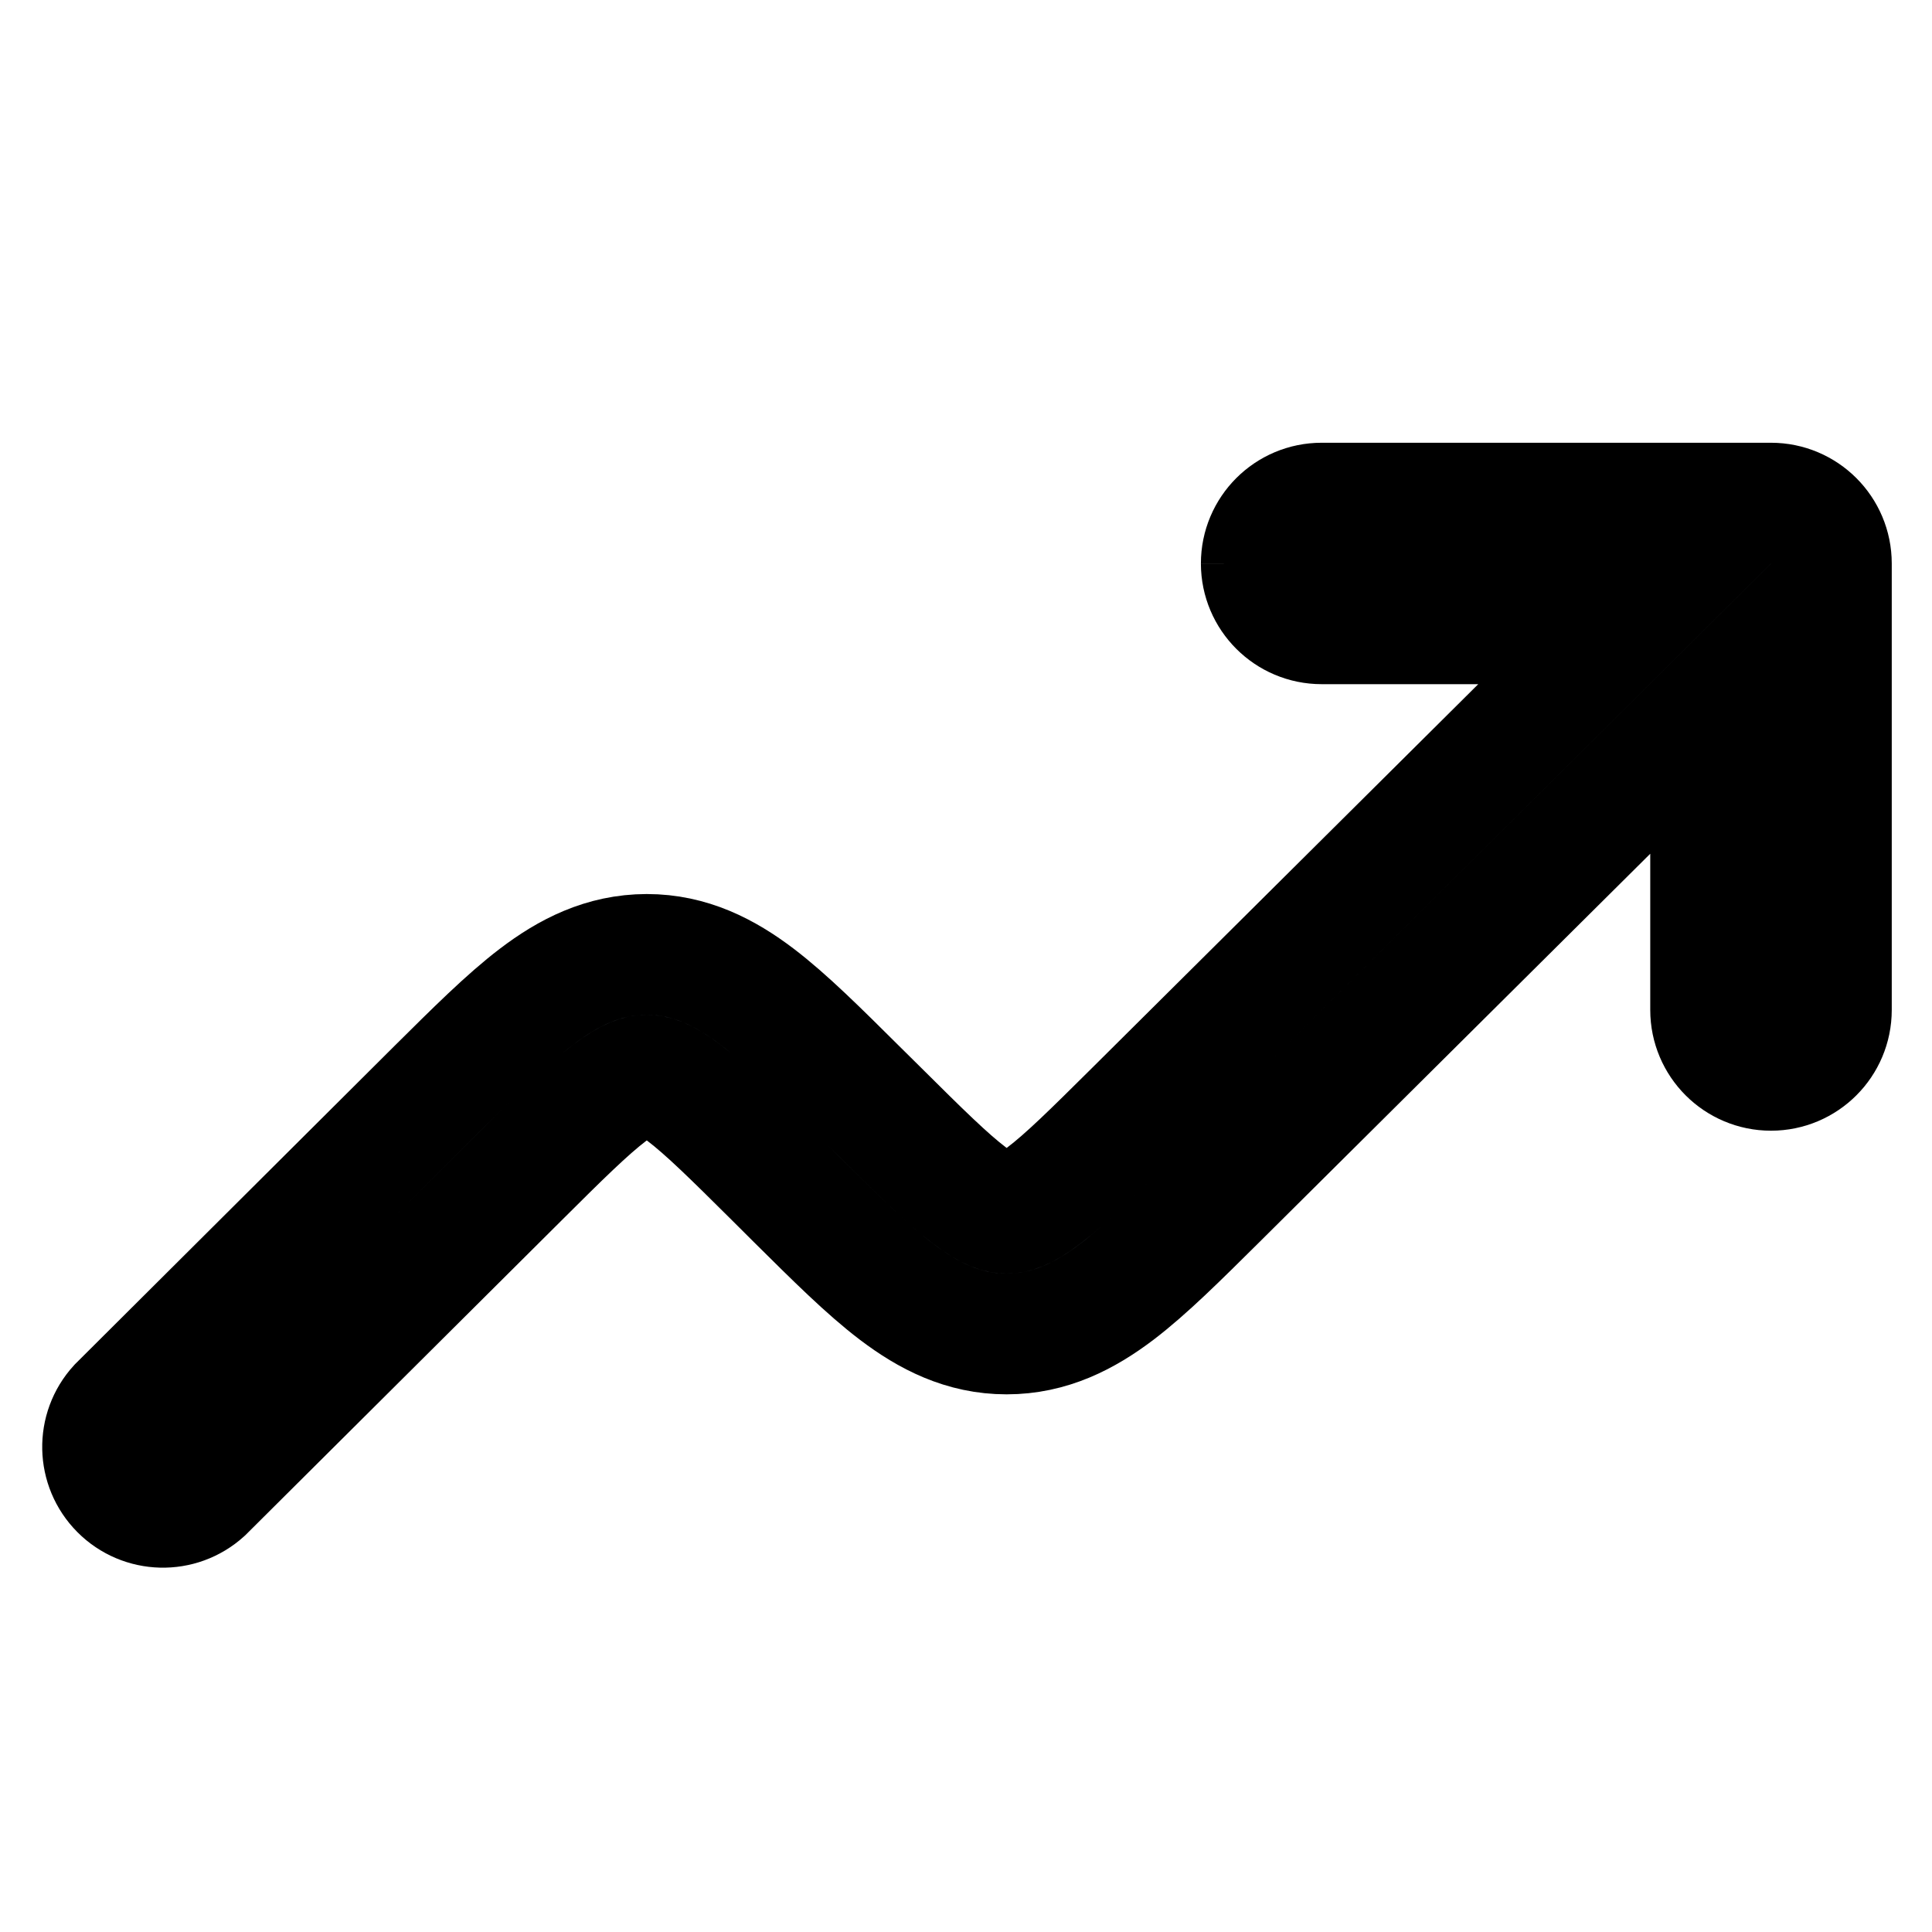
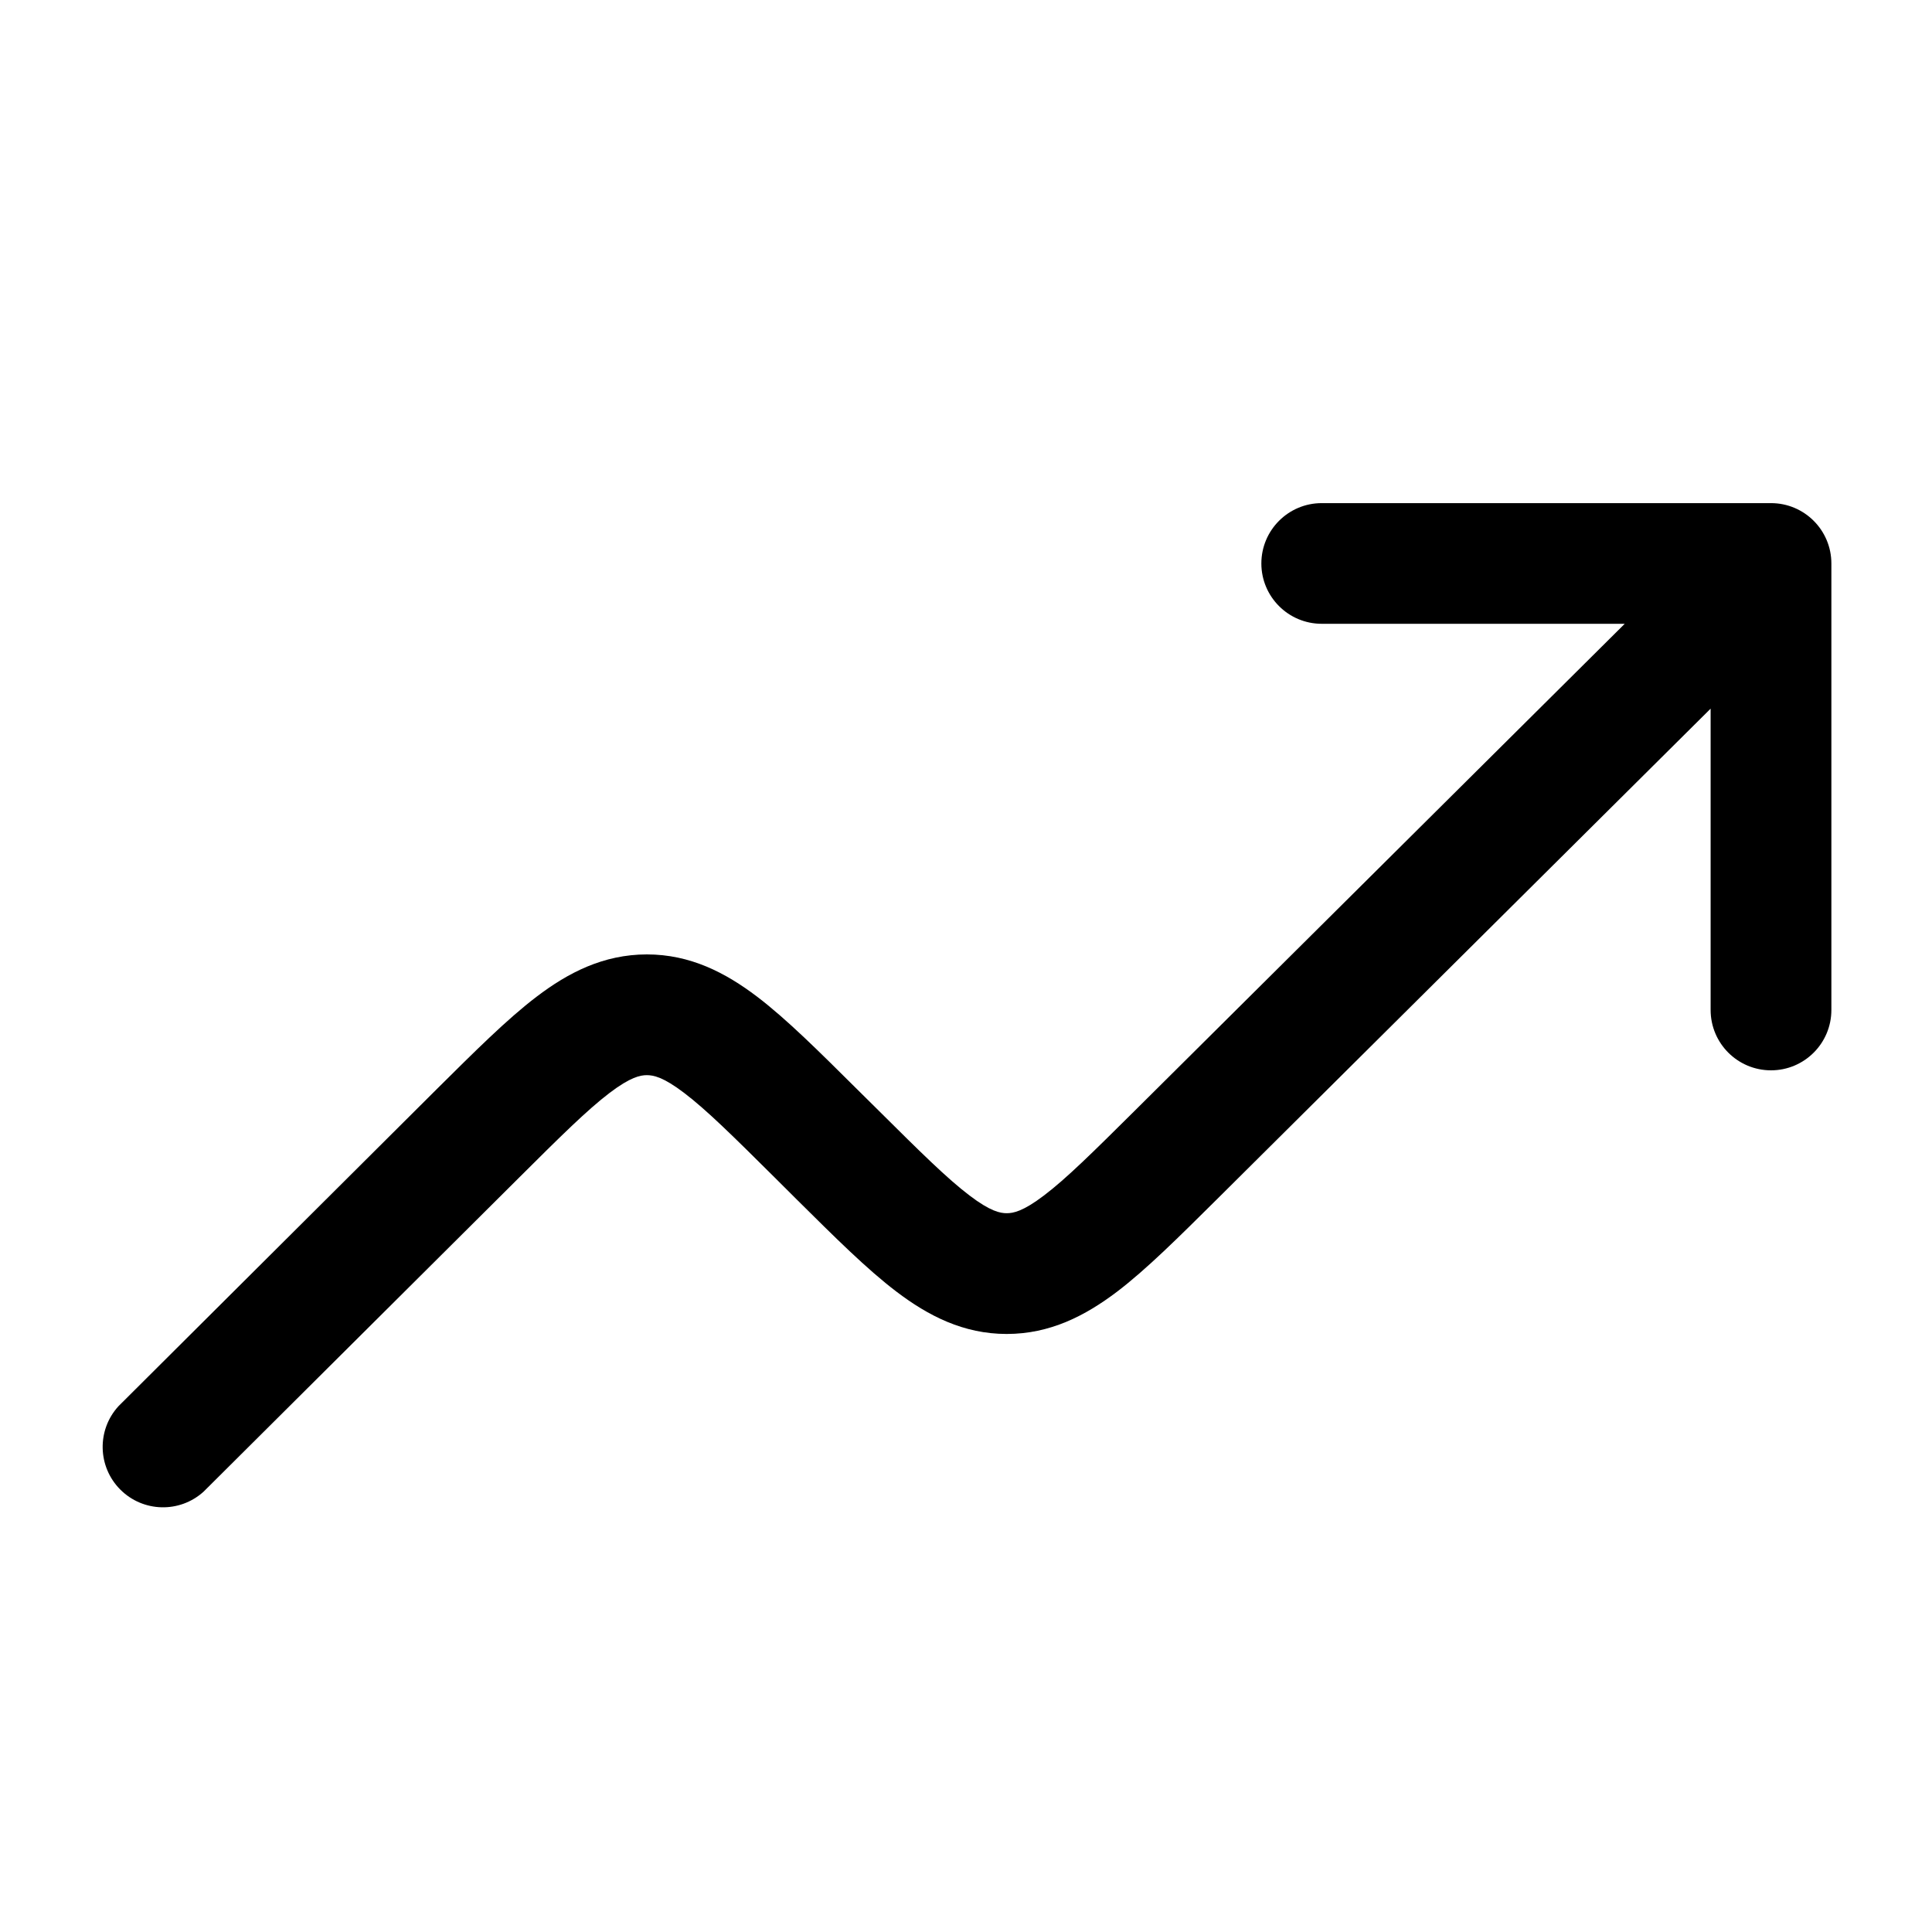
- <svg xmlns="http://www.w3.org/2000/svg" fill="none" stroke-width="1.5" aria-hidden="true" data-slot="icon" viewBox="0 0 24 24" stroke="currentColor">
-   <path fill="#41474E" fill-rule="evenodd" d="M15.668 7a.75.75 0 0 1 .75-.75H22a.75.75 0 0 1 .75.75v5.546a.75.75 0 1 1-1.5 0V8.803L15.114 14.9c-.47.466-.873.868-1.24 1.147-.394.298-.83.524-1.37.524-.537 0-.974-.226-1.368-.525-.367-.278-.77-.68-1.24-1.146l-.274-.273c-.514-.511-.847-.84-1.125-1.051-.26-.198-.382-.22-.463-.22-.08 0-.202.023-.462.22-.277.211-.61.54-1.124 1.052l-3.92 3.902a.75.75 0 0 1-1.057-1.062l3.953-3.938c.47-.466.873-.869 1.24-1.148.394-.3.83-.525 1.37-.526.539 0 .976.226 1.37.525.367.279.77.681 1.24 1.148l.275.272c.514.511.847.84 1.124 1.05.26.198.382.22.462.22s.202-.022.462-.22c.278-.21.61-.539 1.125-1.05l6.09-6.052h-3.764a.75.75 0 0 1-.75-.749" clip-rule="evenodd" />
+ <svg xmlns="http://www.w3.org/2000/svg" aria-hidden="true" data-slot="icon" viewBox="0 0 24 24" width="1em" height="1em" fill="currentColor">
+   <path fill-rule="evenodd" d="M15.669 7a.75.75 0 0 1 .75-.75H22a.75.75 0 0 1 .75.75v5.546a.75.75 0 1 1-1.5 0V8.803L15.115 14.9c-.47.466-.873.868-1.24 1.147-.394.298-.83.524-1.37.524-.537 0-.974-.226-1.368-.525-.367-.278-.77-.68-1.24-1.146l-.274-.273c-.514-.511-.847-.84-1.125-1.051-.26-.198-.382-.22-.463-.22-.08 0-.202.023-.462.22-.277.211-.61.54-1.124 1.052l-3.92 3.902a.75.75 0 0 1-1.057-1.062l3.953-3.938c.47-.466.873-.869 1.24-1.148.394-.3.83-.525 1.37-.526.539 0 .976.226 1.37.525.367.279.77.681 1.24 1.148l.275.272c.514.511.847.84 1.124 1.05.26.198.382.22.462.22s.202-.022.462-.22c.278-.21.61-.539 1.125-1.05l6.09-6.052h-3.764a.75.75 0 0 1-.75-.749" clip-rule="evenodd" />
</svg>
